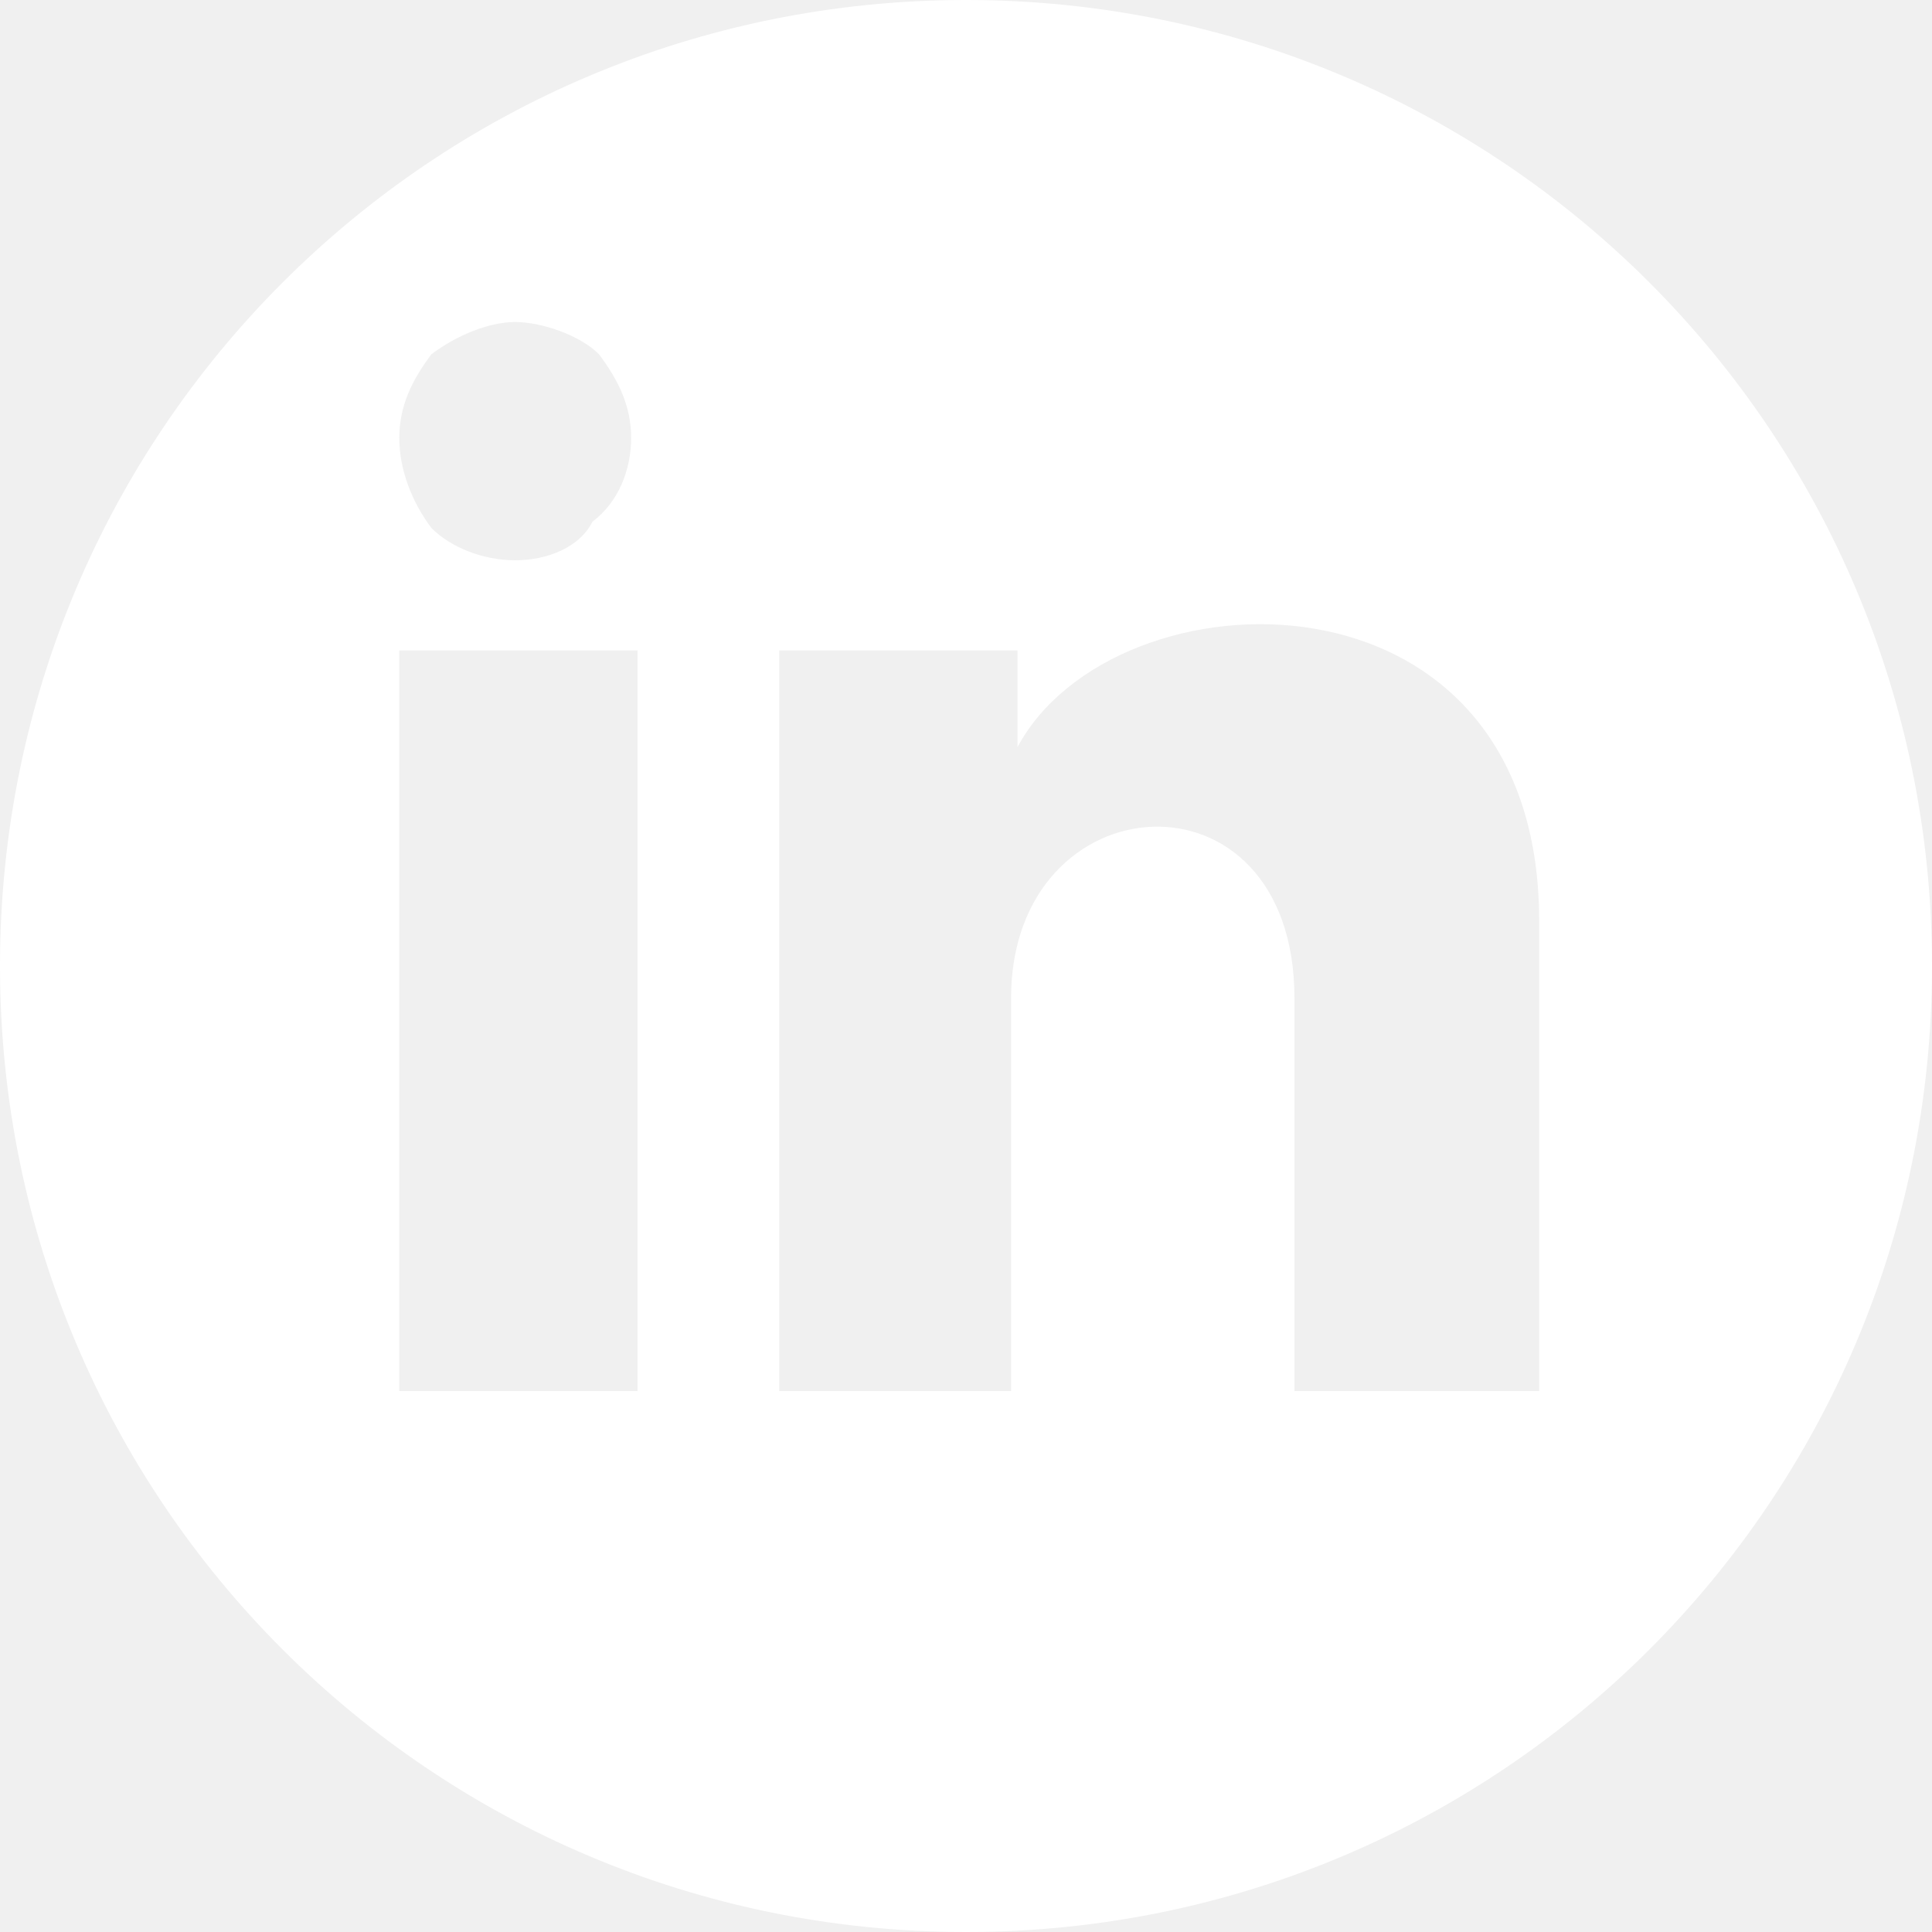
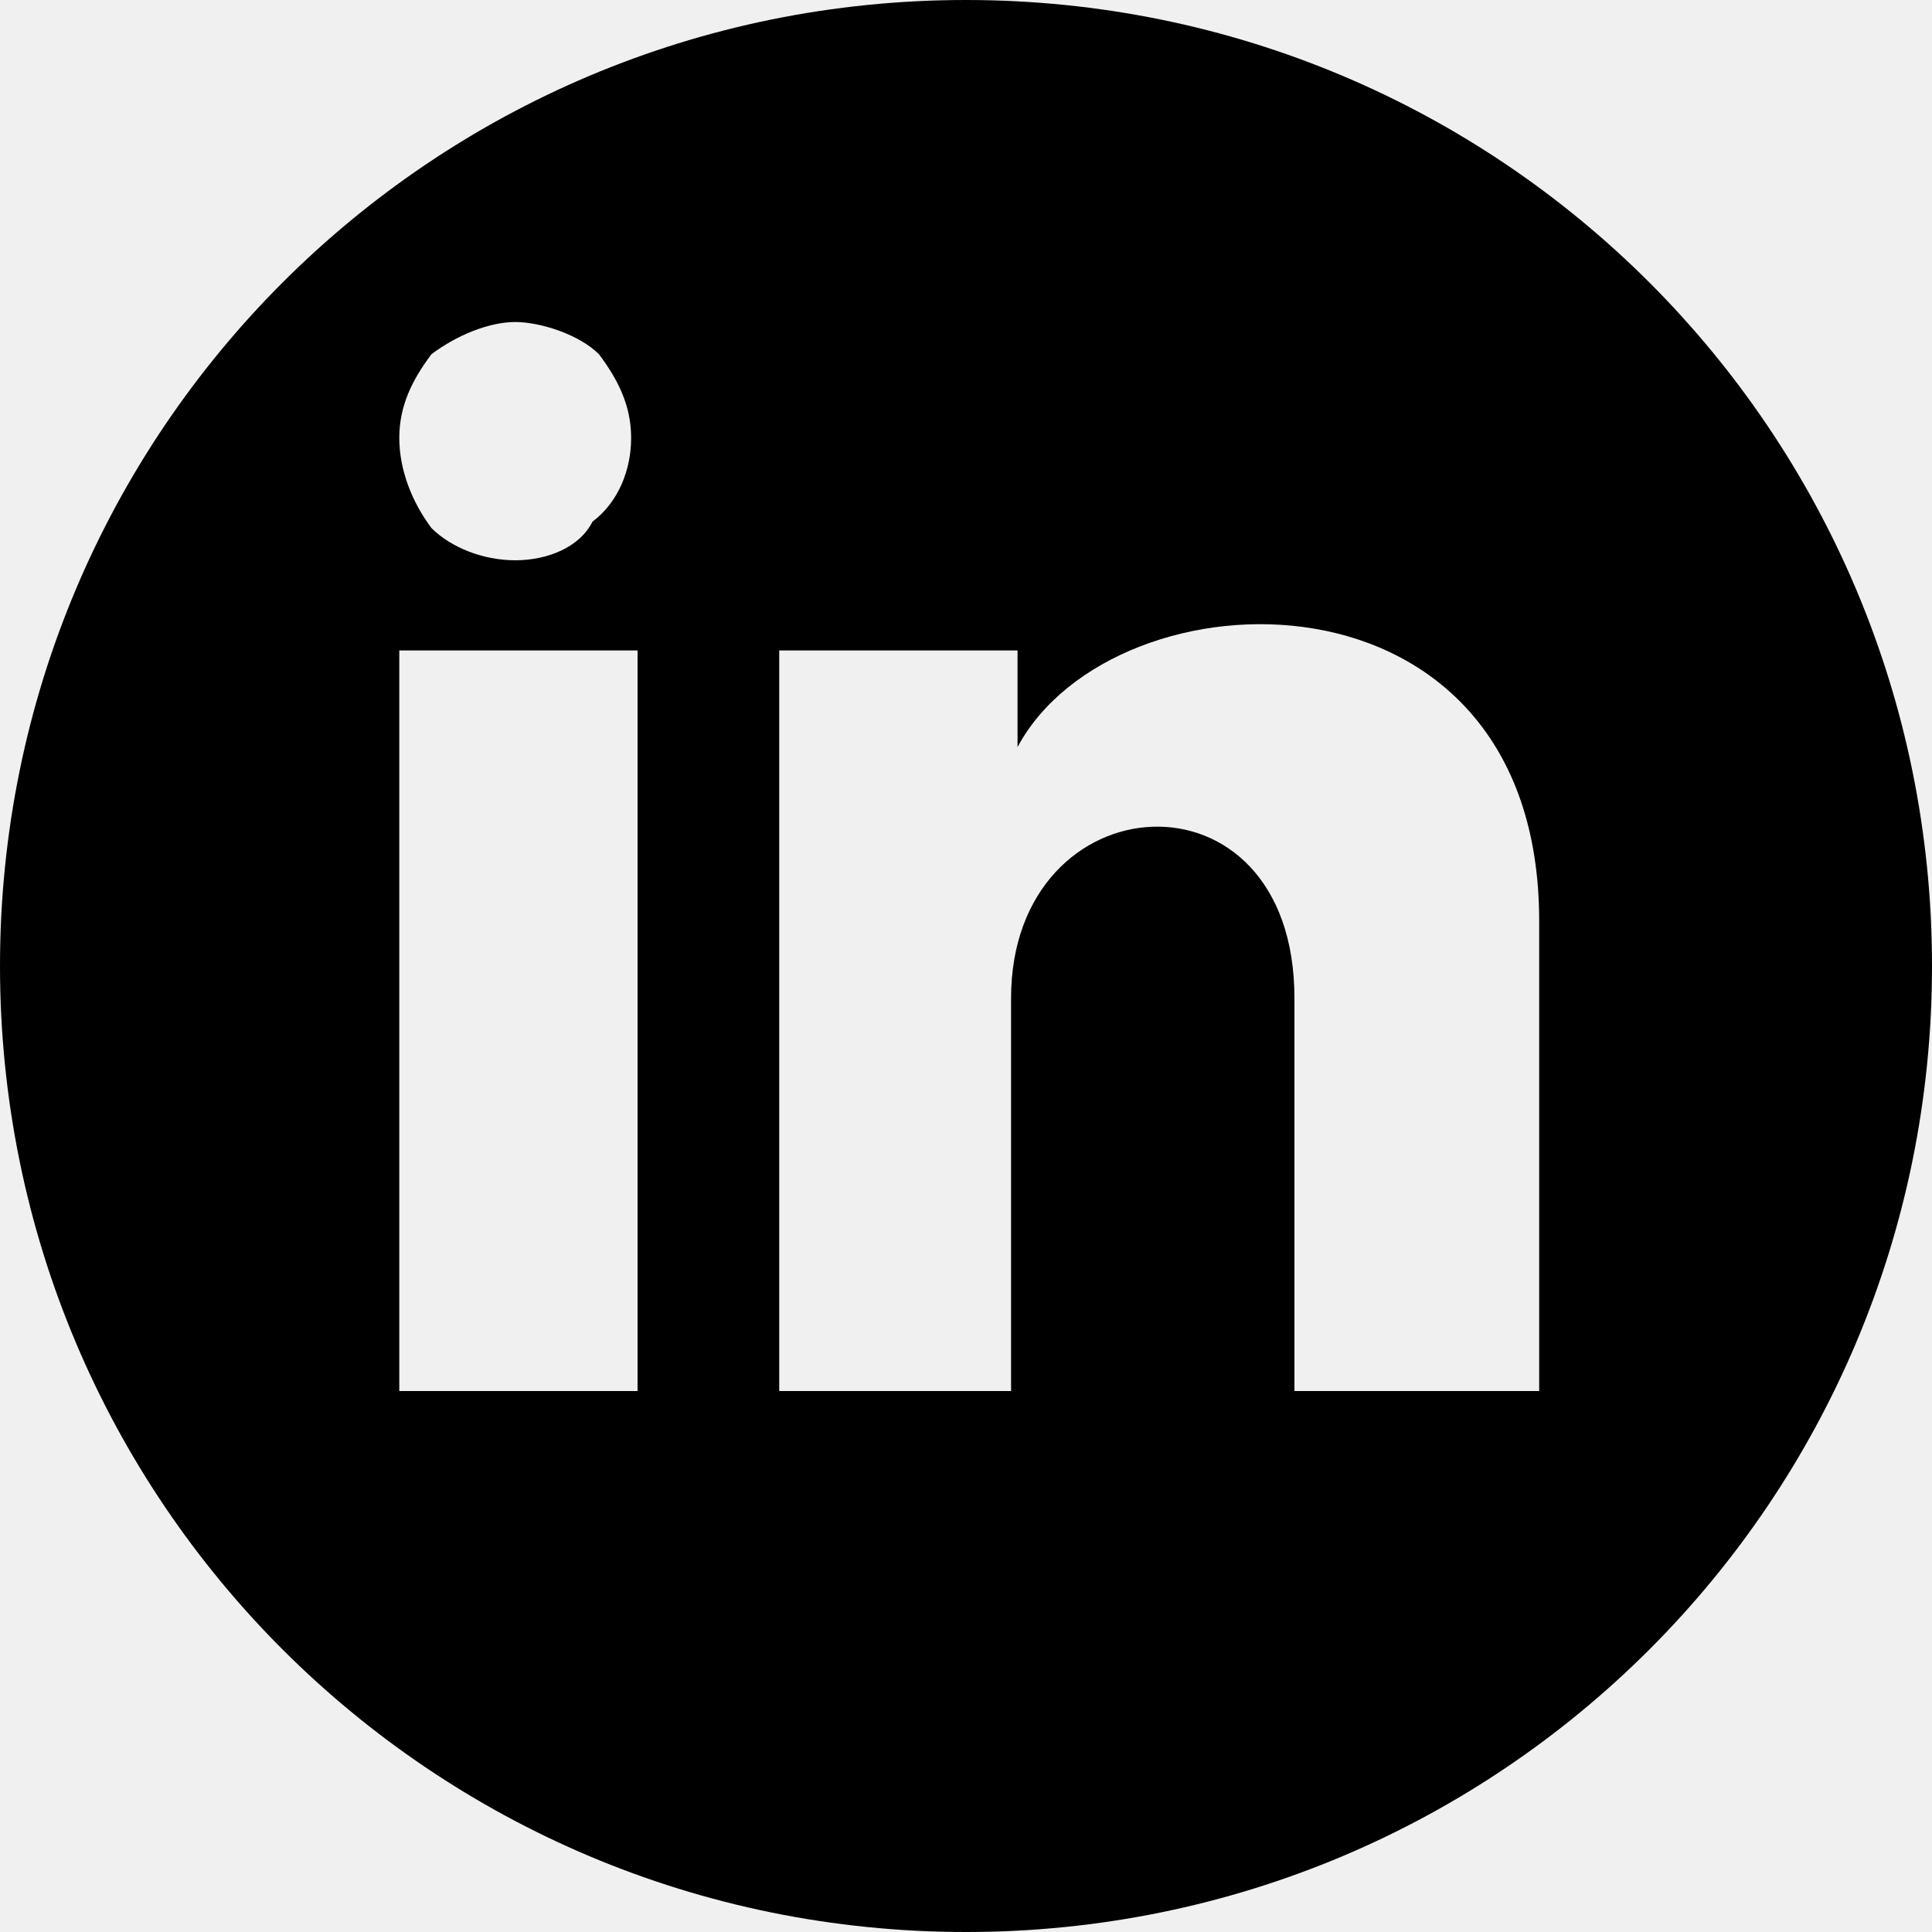
<svg xmlns="http://www.w3.org/2000/svg" width="40" height="40" viewBox="0 0 40 40" fill="none">
  <g clip-path="url(#clip0_151_299)">
-     <path d="M20 0C8.933 0 0 8.933 0 20C0 31.067 8.933 40 20 40C31.067 40 40 31.067 40 20C40 8.933 31.067 0 20 0ZM8.933 7.333C9.467 6.933 10.133 6.667 10.667 6.667C11.2 6.667 12 6.933 12.4 7.333C12.8 7.867 13.067 8.4 13.067 9.067C13.067 9.733 12.8 10.4 12.267 10.8C12 11.333 11.333 11.6 10.667 11.6C10 11.6 9.333 11.333 8.933 10.933C8.533 10.4 8.267 9.733 8.267 9.067C8.267 8.4 8.533 7.867 8.933 7.333ZM13.2 28.8H8.267V13.467H13.2V28.8ZM31.733 28.8H26.8V20.667C26.8 15.733 20.933 16.133 20.933 20.667V28.8H16.133V13.467H21.067V15.467C23.067 11.733 31.867 11.467 31.867 19.067V28.8H31.733Z" fill="white" />
+     <path d="M20 0C8.933 0 0 8.933 0 20C0 31.067 8.933 40 20 40C31.067 40 40 31.067 40 20C40 8.933 31.067 0 20 0ZM8.933 7.333C9.467 6.933 10.133 6.667 10.667 6.667C11.2 6.667 12 6.933 12.4 7.333C12.8 7.867 13.067 8.4 13.067 9.067C13.067 9.733 12.8 10.4 12.267 10.8C12 11.333 11.333 11.6 10.667 11.6C10 11.6 9.333 11.333 8.933 10.933C8.533 10.4 8.267 9.733 8.267 9.067C8.267 8.4 8.533 7.867 8.933 7.333ZM13.2 28.8H8.267V13.467H13.2V28.8ZM31.733 28.8H26.8V20.667C26.8 15.733 20.933 16.133 20.933 20.667V28.8H16.133V13.467H21.067V15.467C23.067 11.733 31.867 11.467 31.867 19.067V28.8H31.733Z" fill="currentColor" />
  </g>
  <defs>
    <clipPath id="clip0_151_299">
      <rect width="40" height="40" fill="white" />
    </clipPath>
  </defs>
</svg>
